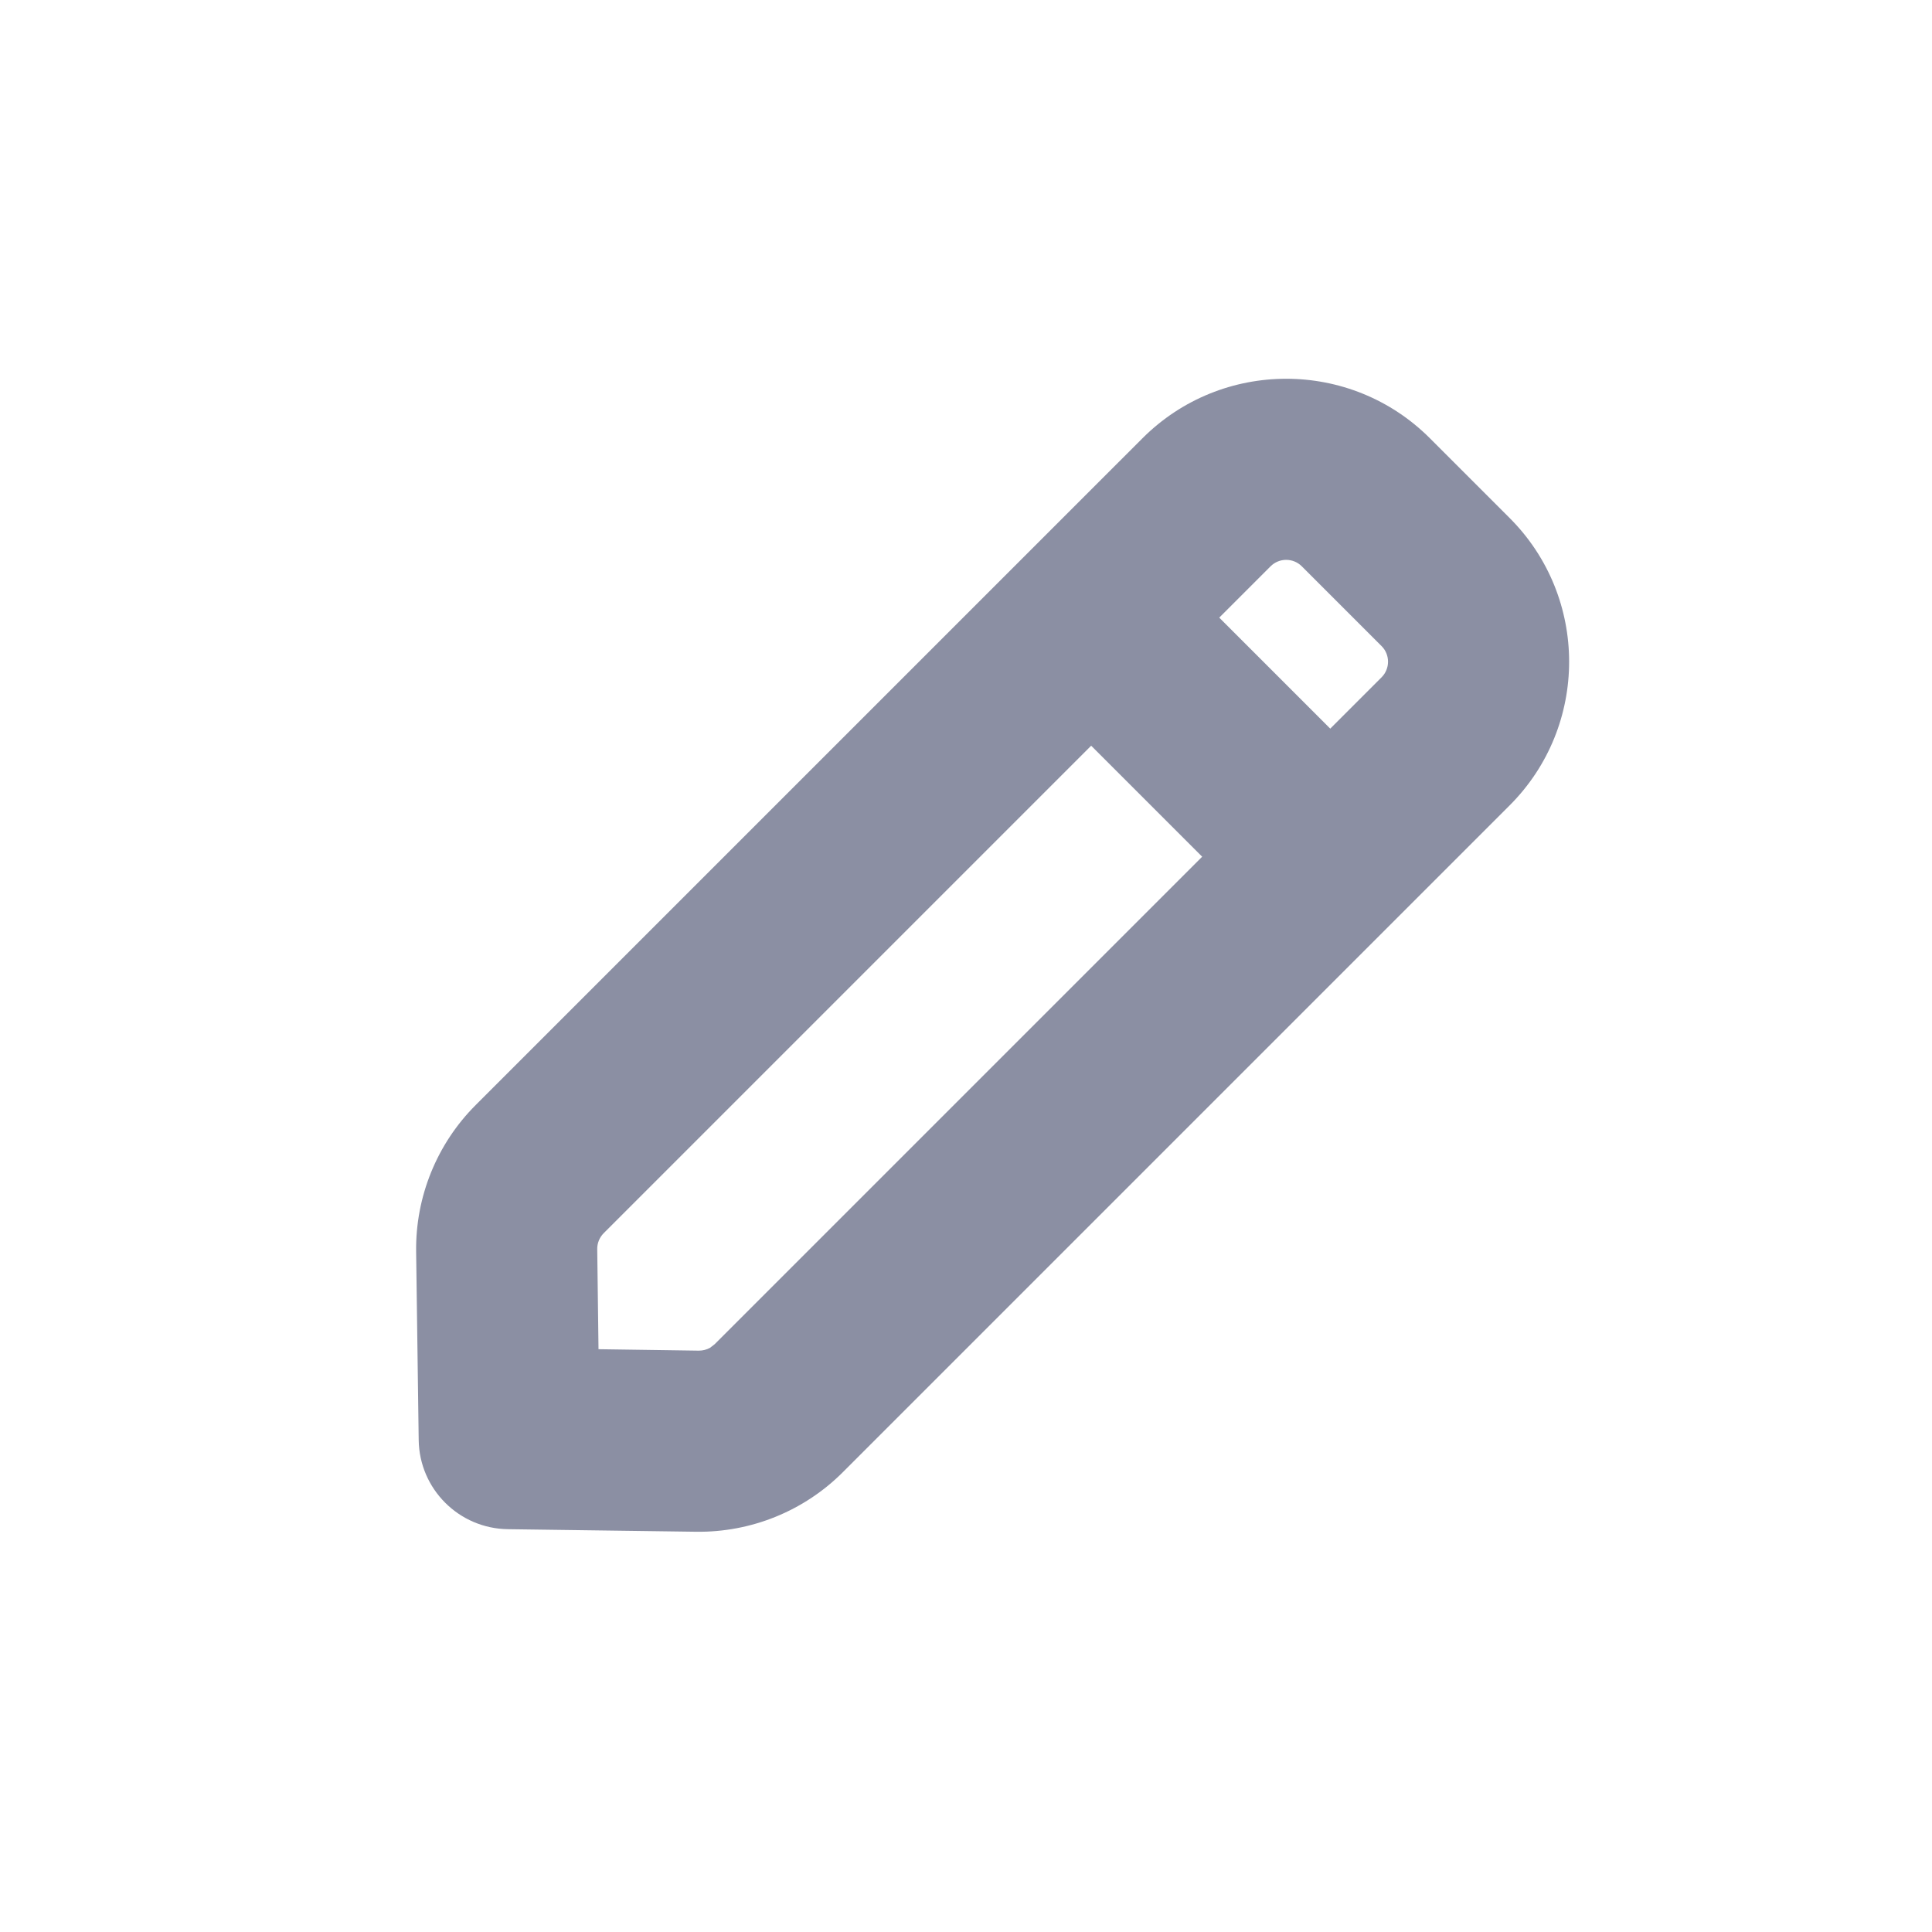
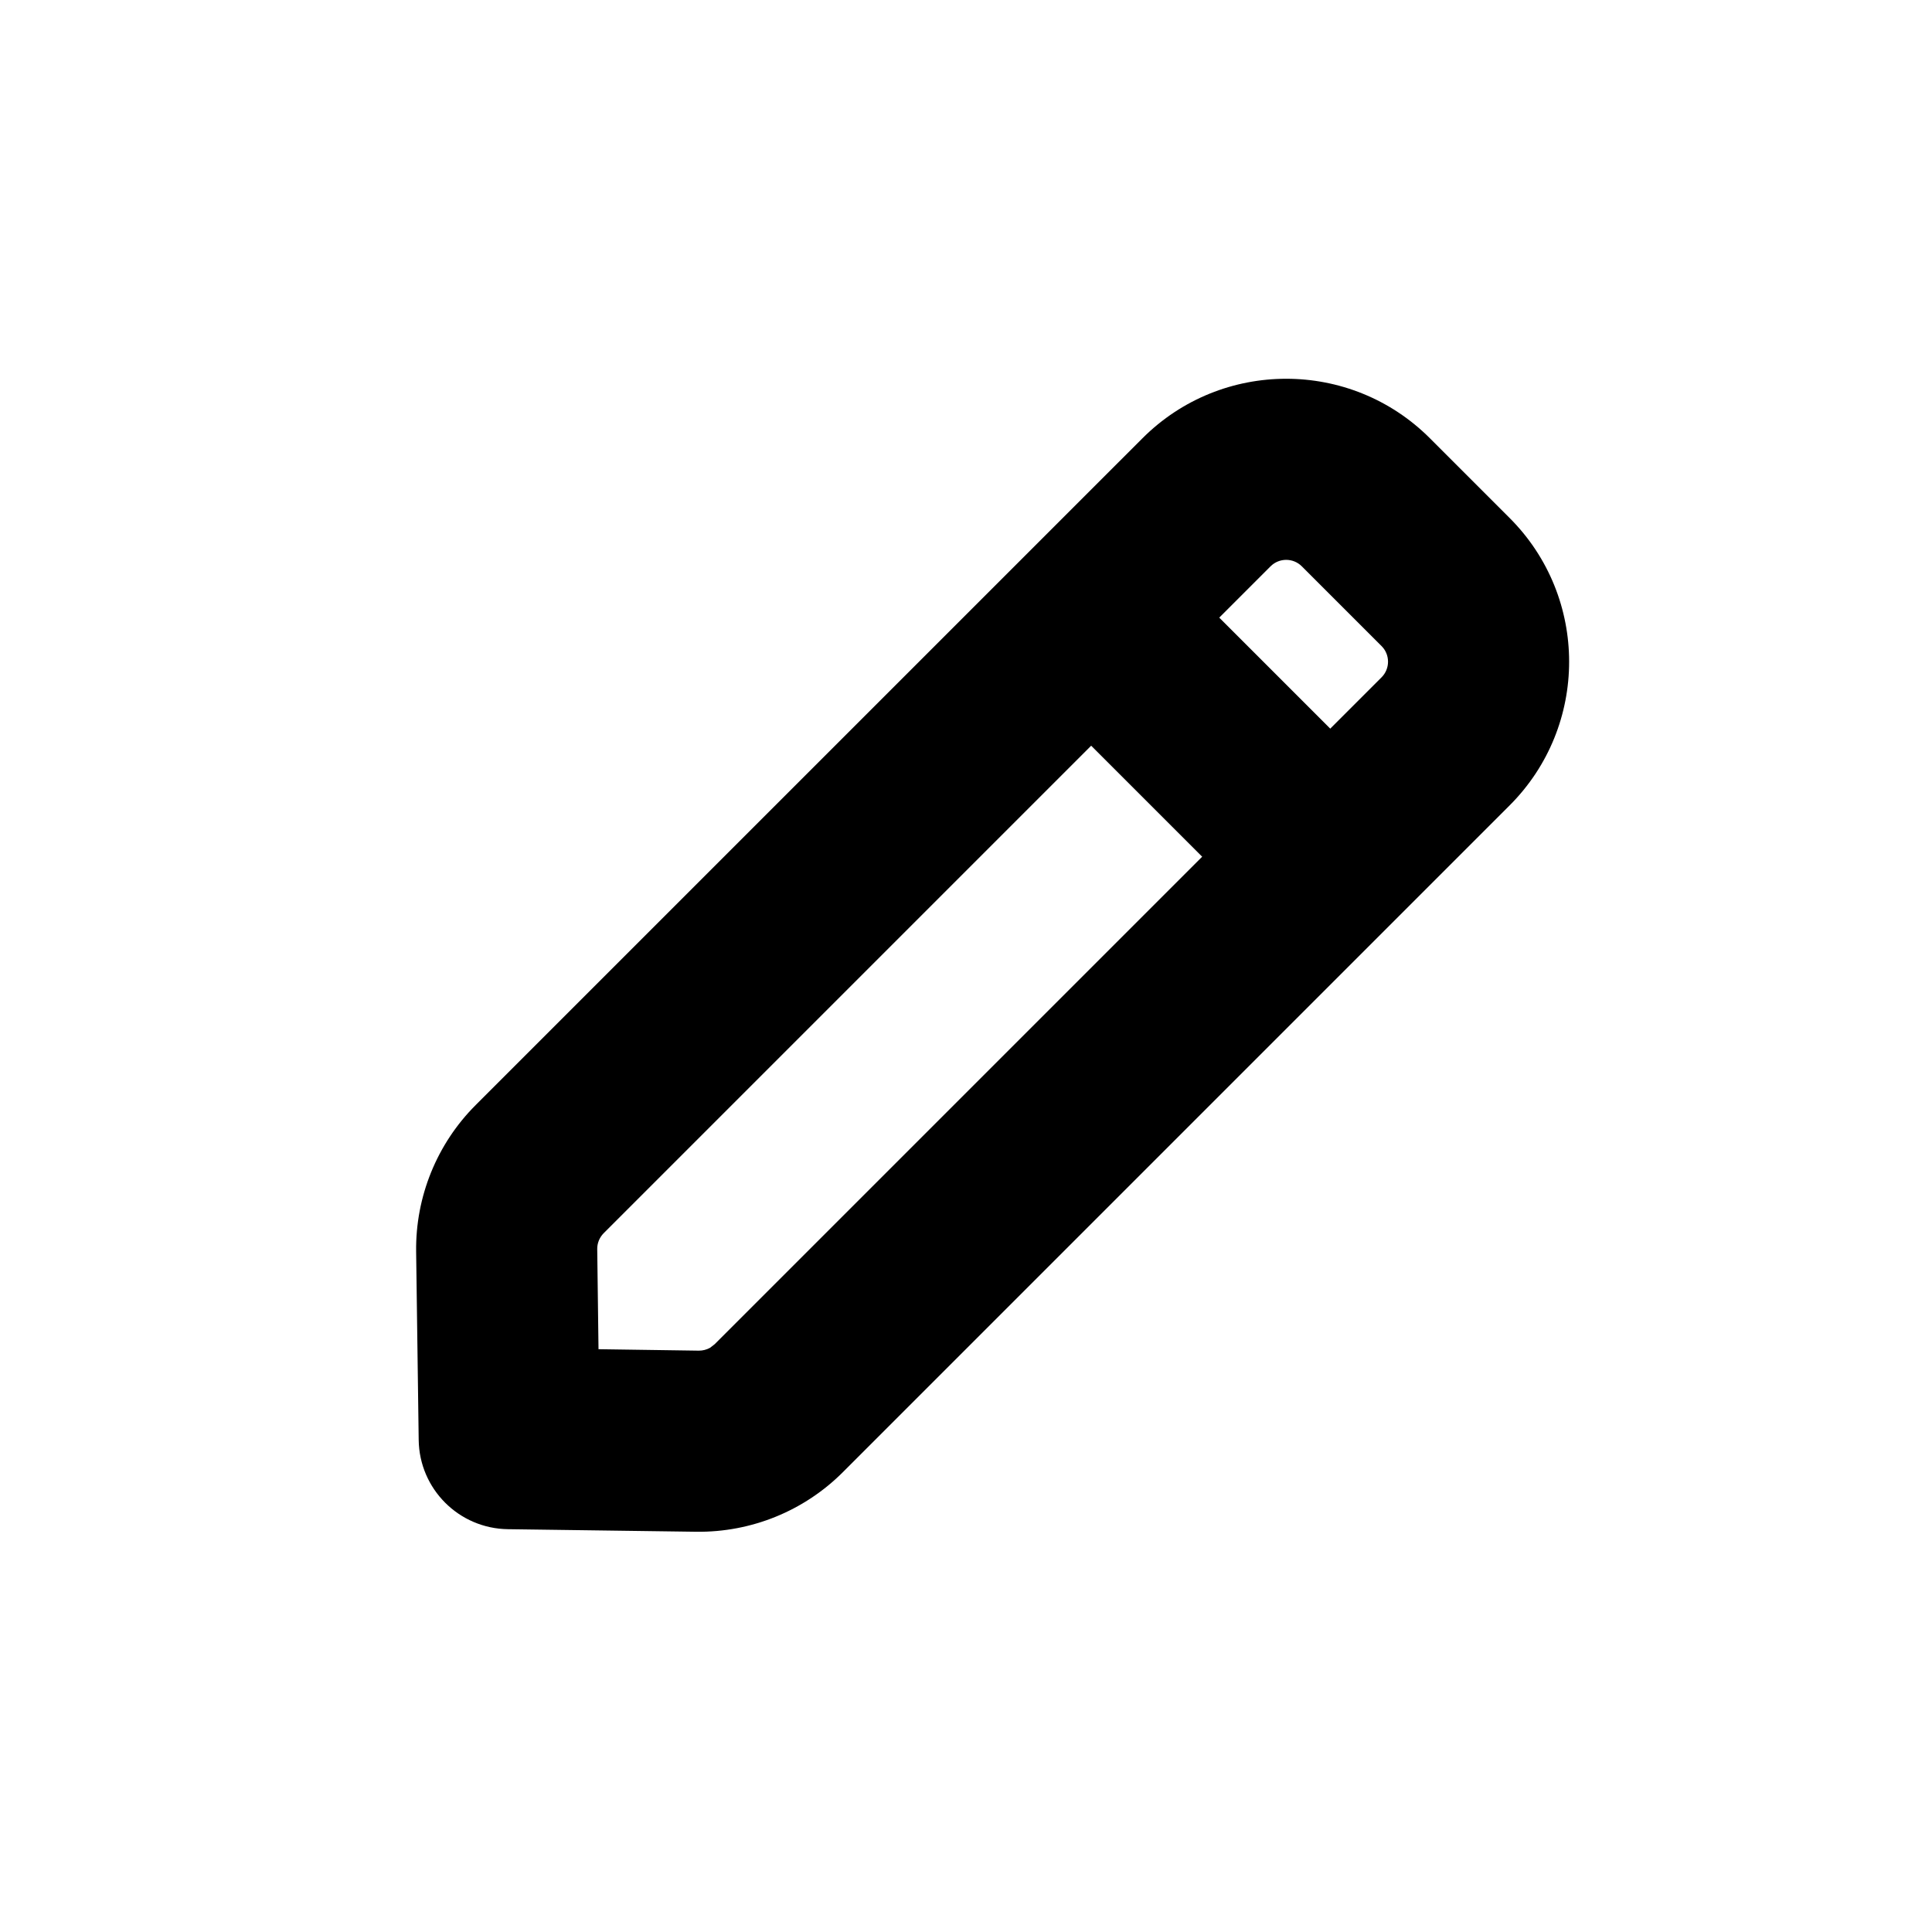
<svg xmlns="http://www.w3.org/2000/svg" width="16px" height="16px" viewBox="0 0 16 16" version="1.1">
  <g stroke="none" stroke-width="1" fill="none" fill-rule="evenodd">
-     <g transform="translate(2, 2)" fill="#8B8FA3" fill-rule="nonzero">
+     <g transform="translate(2, 2)" fill="currentColor" fill-rule="nonzero">
      <g transform="translate(5.929289, 6.20226) rotate(45) translate(-5.929289, -6.20226) translate(3.779289, 0.20226)">
        <path d="M2.617,2.65362552e-13 L1.683,2.65362552e-13 C0.754,2.65362552e-13 -2.98013387e-13,0.754 -2.98013387e-13,1.683 L-2.98013387e-13,9.493 C-2.98013387e-13,9.947 0.184,10.382 0.509,10.699 L1.627,11.787 C1.918,12.071 2.382,12.071 2.673,11.787 L3.791,10.699 C4.116,10.382 4.3,9.947 4.3,9.493 L4.3,1.683 C4.3,0.754 3.546,2.65362552e-13 2.617,2.65362552e-13 Z M1.683,1.5 L2.617,1.5 C2.718,1.5 2.8,1.582 2.8,1.683 L2.8,9.493 L2.794,9.541 C2.785,9.573 2.768,9.601 2.745,9.624 L2.149,10.203 L1.555,9.624 C1.52,9.59 1.5,9.542 1.5,9.493 L1.5,1.683 C1.5,1.582 1.582,1.5 1.683,1.5 Z" />
        <polygon points="3.95 2.284 3.95 3.784 0.35 3.784 0.35 2.284" />
      </g>
    </g>
  </g>
</svg>
